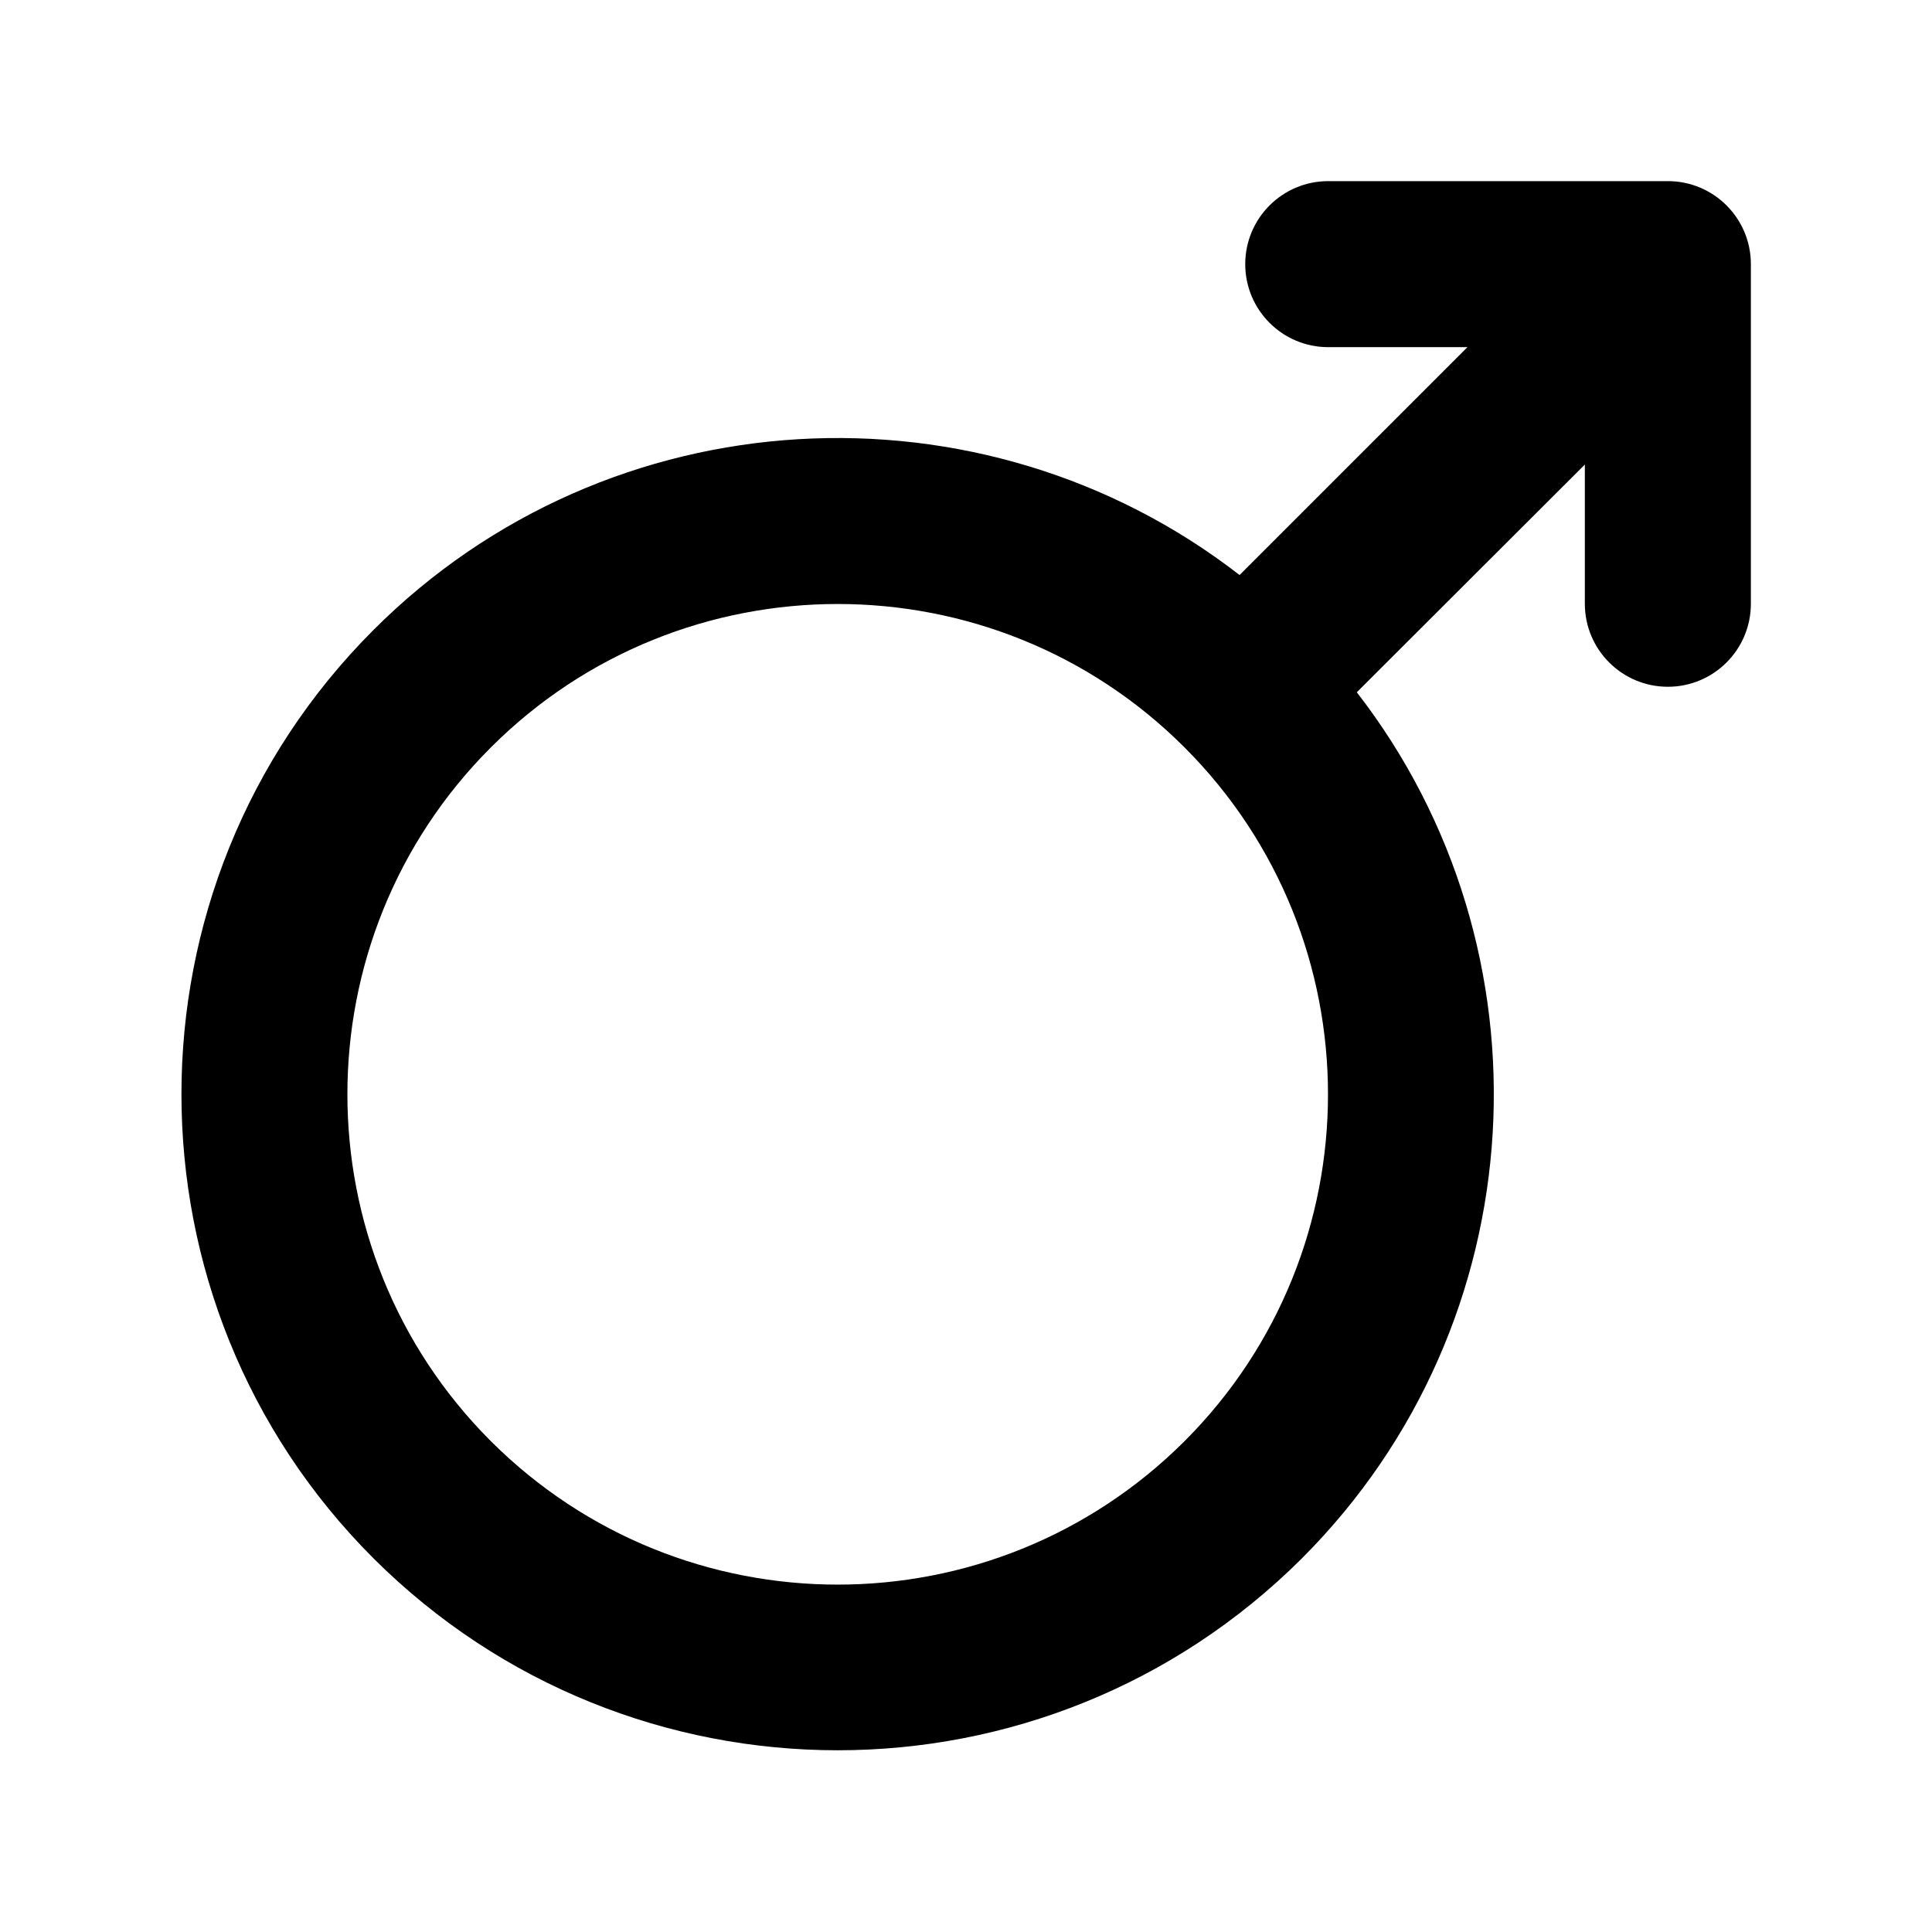
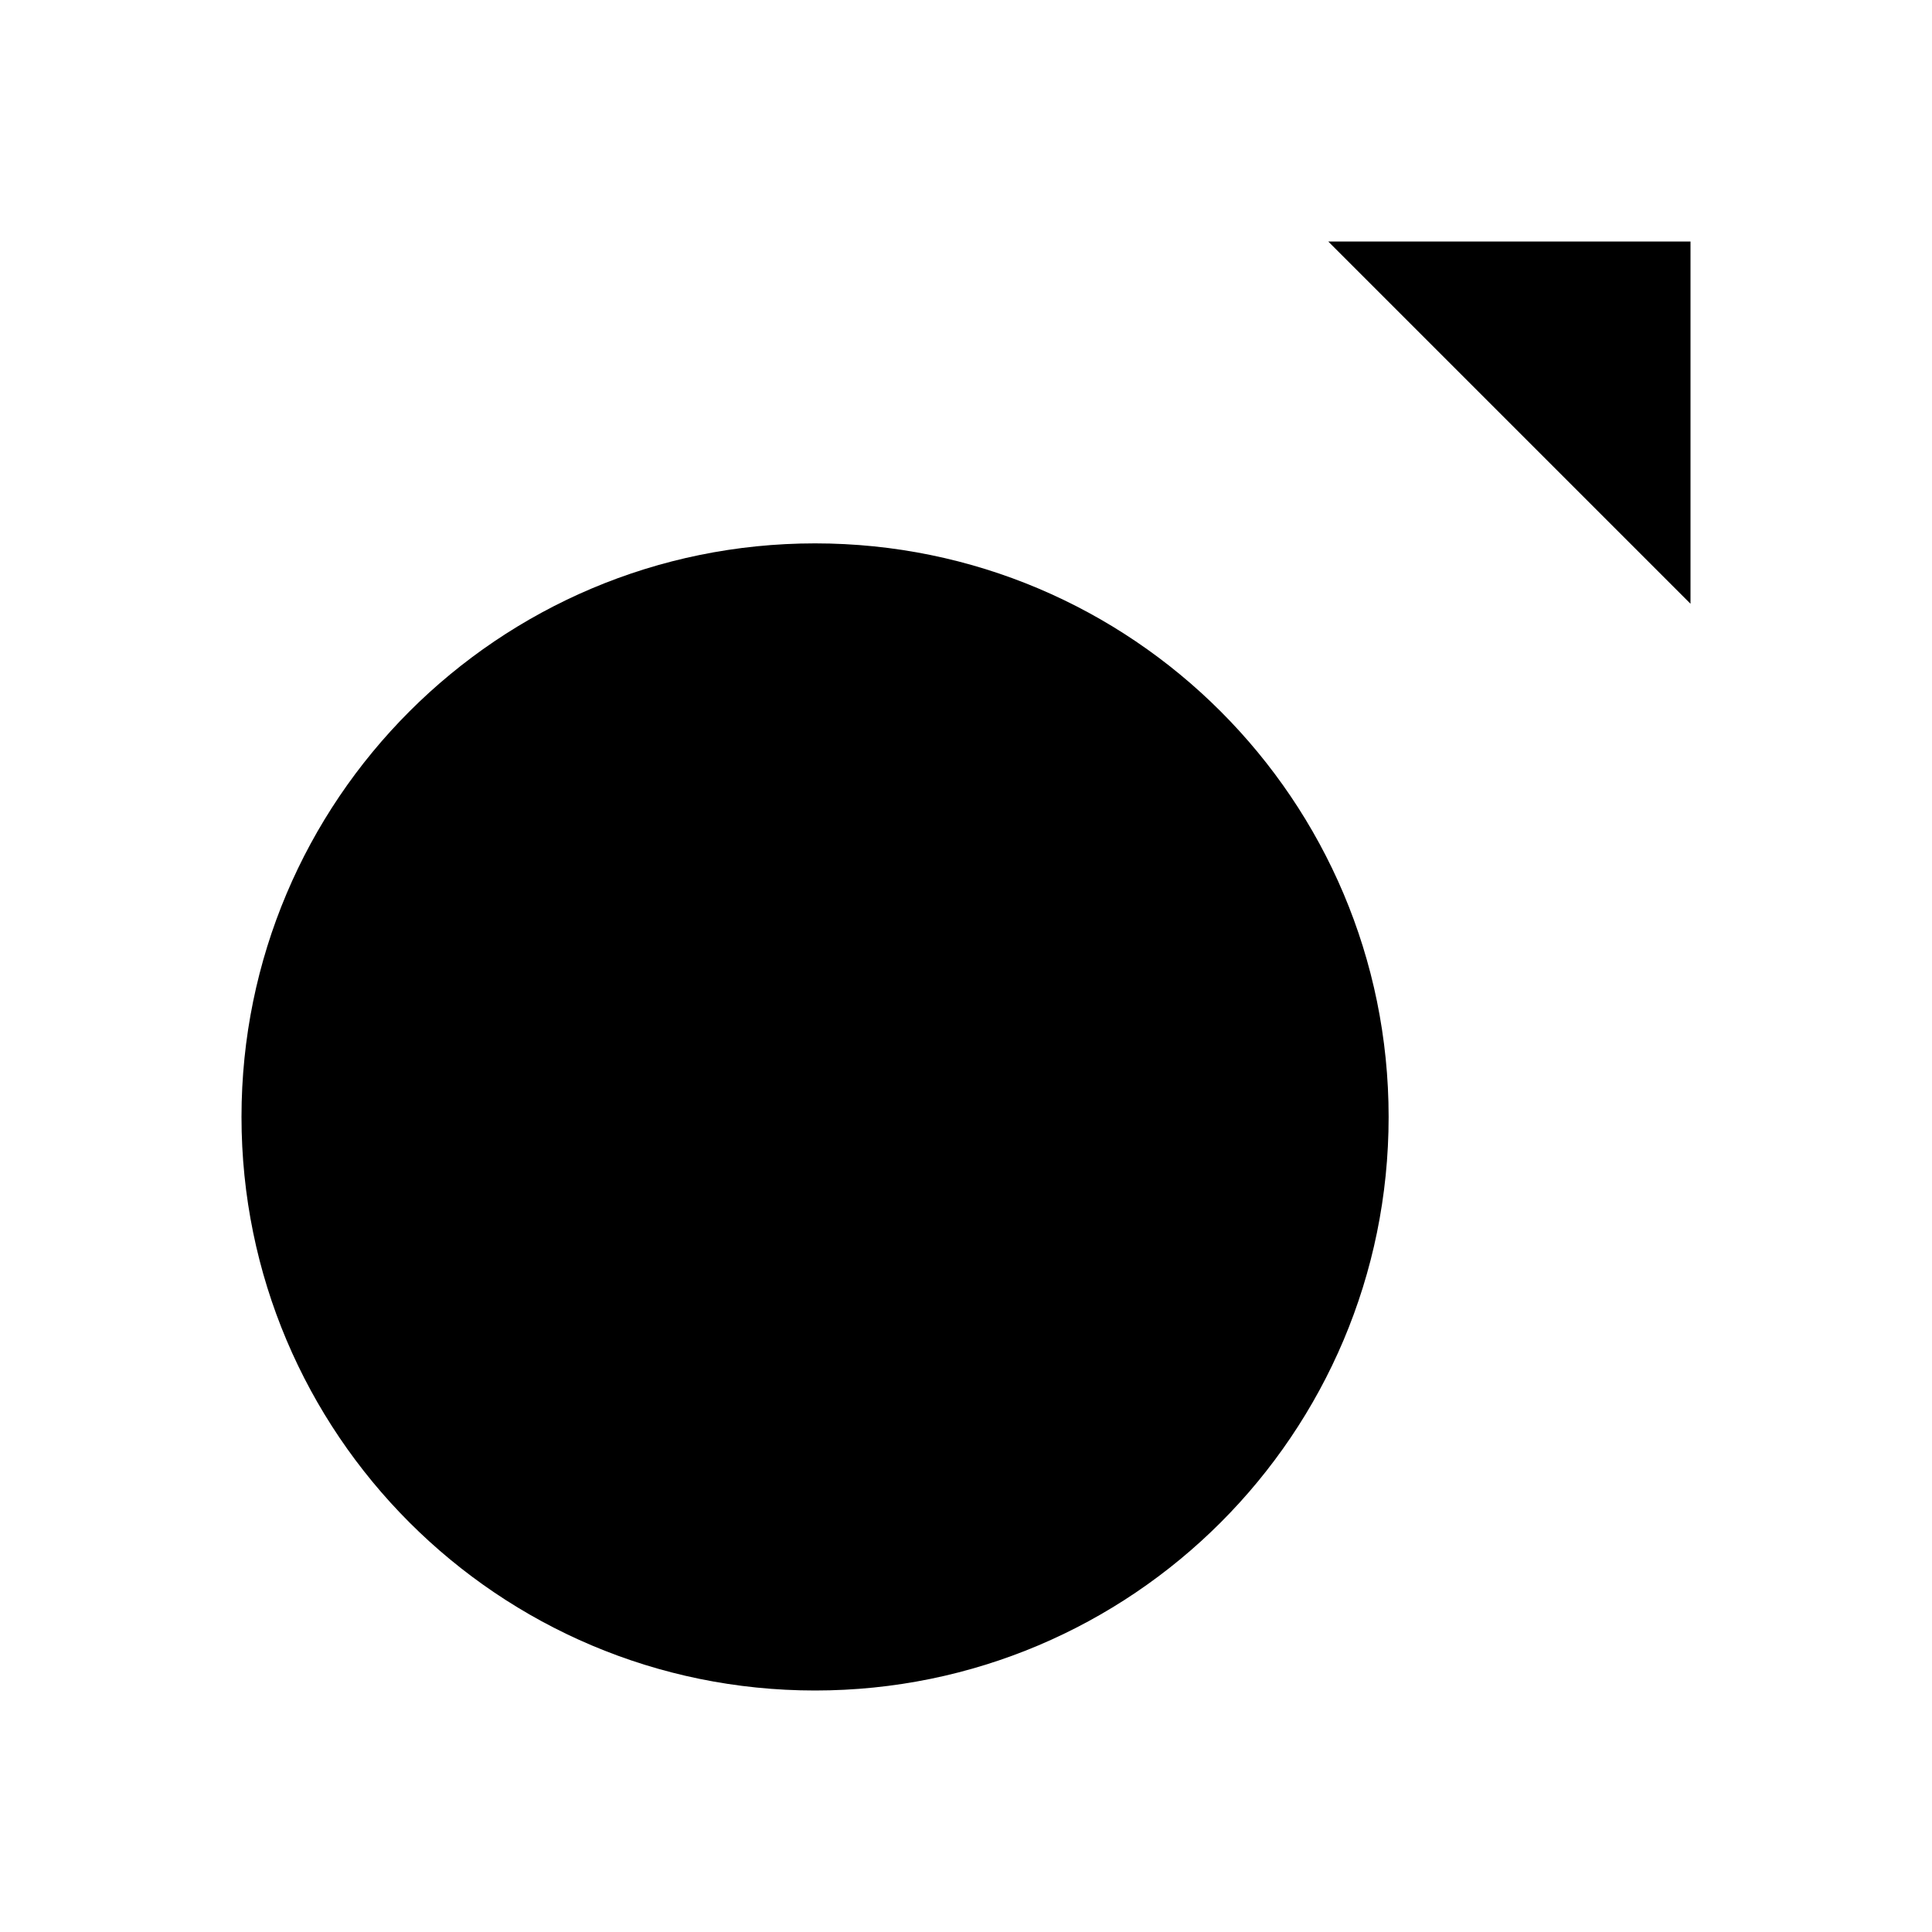
<svg xmlns="http://www.w3.org/2000/svg" class="ionicon" viewBox="0 0 512 512">
-   <path d="M442 48h-90a22 22 0 000 44h36.89l-60.39 60.39c-68.19-52.86-167-48-229.54 14.57C31.12 234.81 31.12 345.19 99 413a174.21 174.21 0 00246 0c62.57-62.58 67.43-161.35 14.57-229.54L420 123.11V160a22 22 0 0044 0V70a22 22 0 00-22-22zM313.92 381.92a130.13 130.13 0 01-183.84 0c-50.69-50.68-50.69-133.16 0-183.84s133.16-50.69 183.84 0 50.69 133.16 0 183.84z" />
+   <circle cx="216" cy="296" r="152" stroke-linecap="round" stroke-linejoin="round" class="ionicon-fill-none ionicon-stroke-width" />
+   <path stroke-linecap="round" stroke-linejoin="round" d="M448 160V64h-96M324 188L448 64" class="ionicon-fill-none ionicon-stroke-width" />
</svg>
